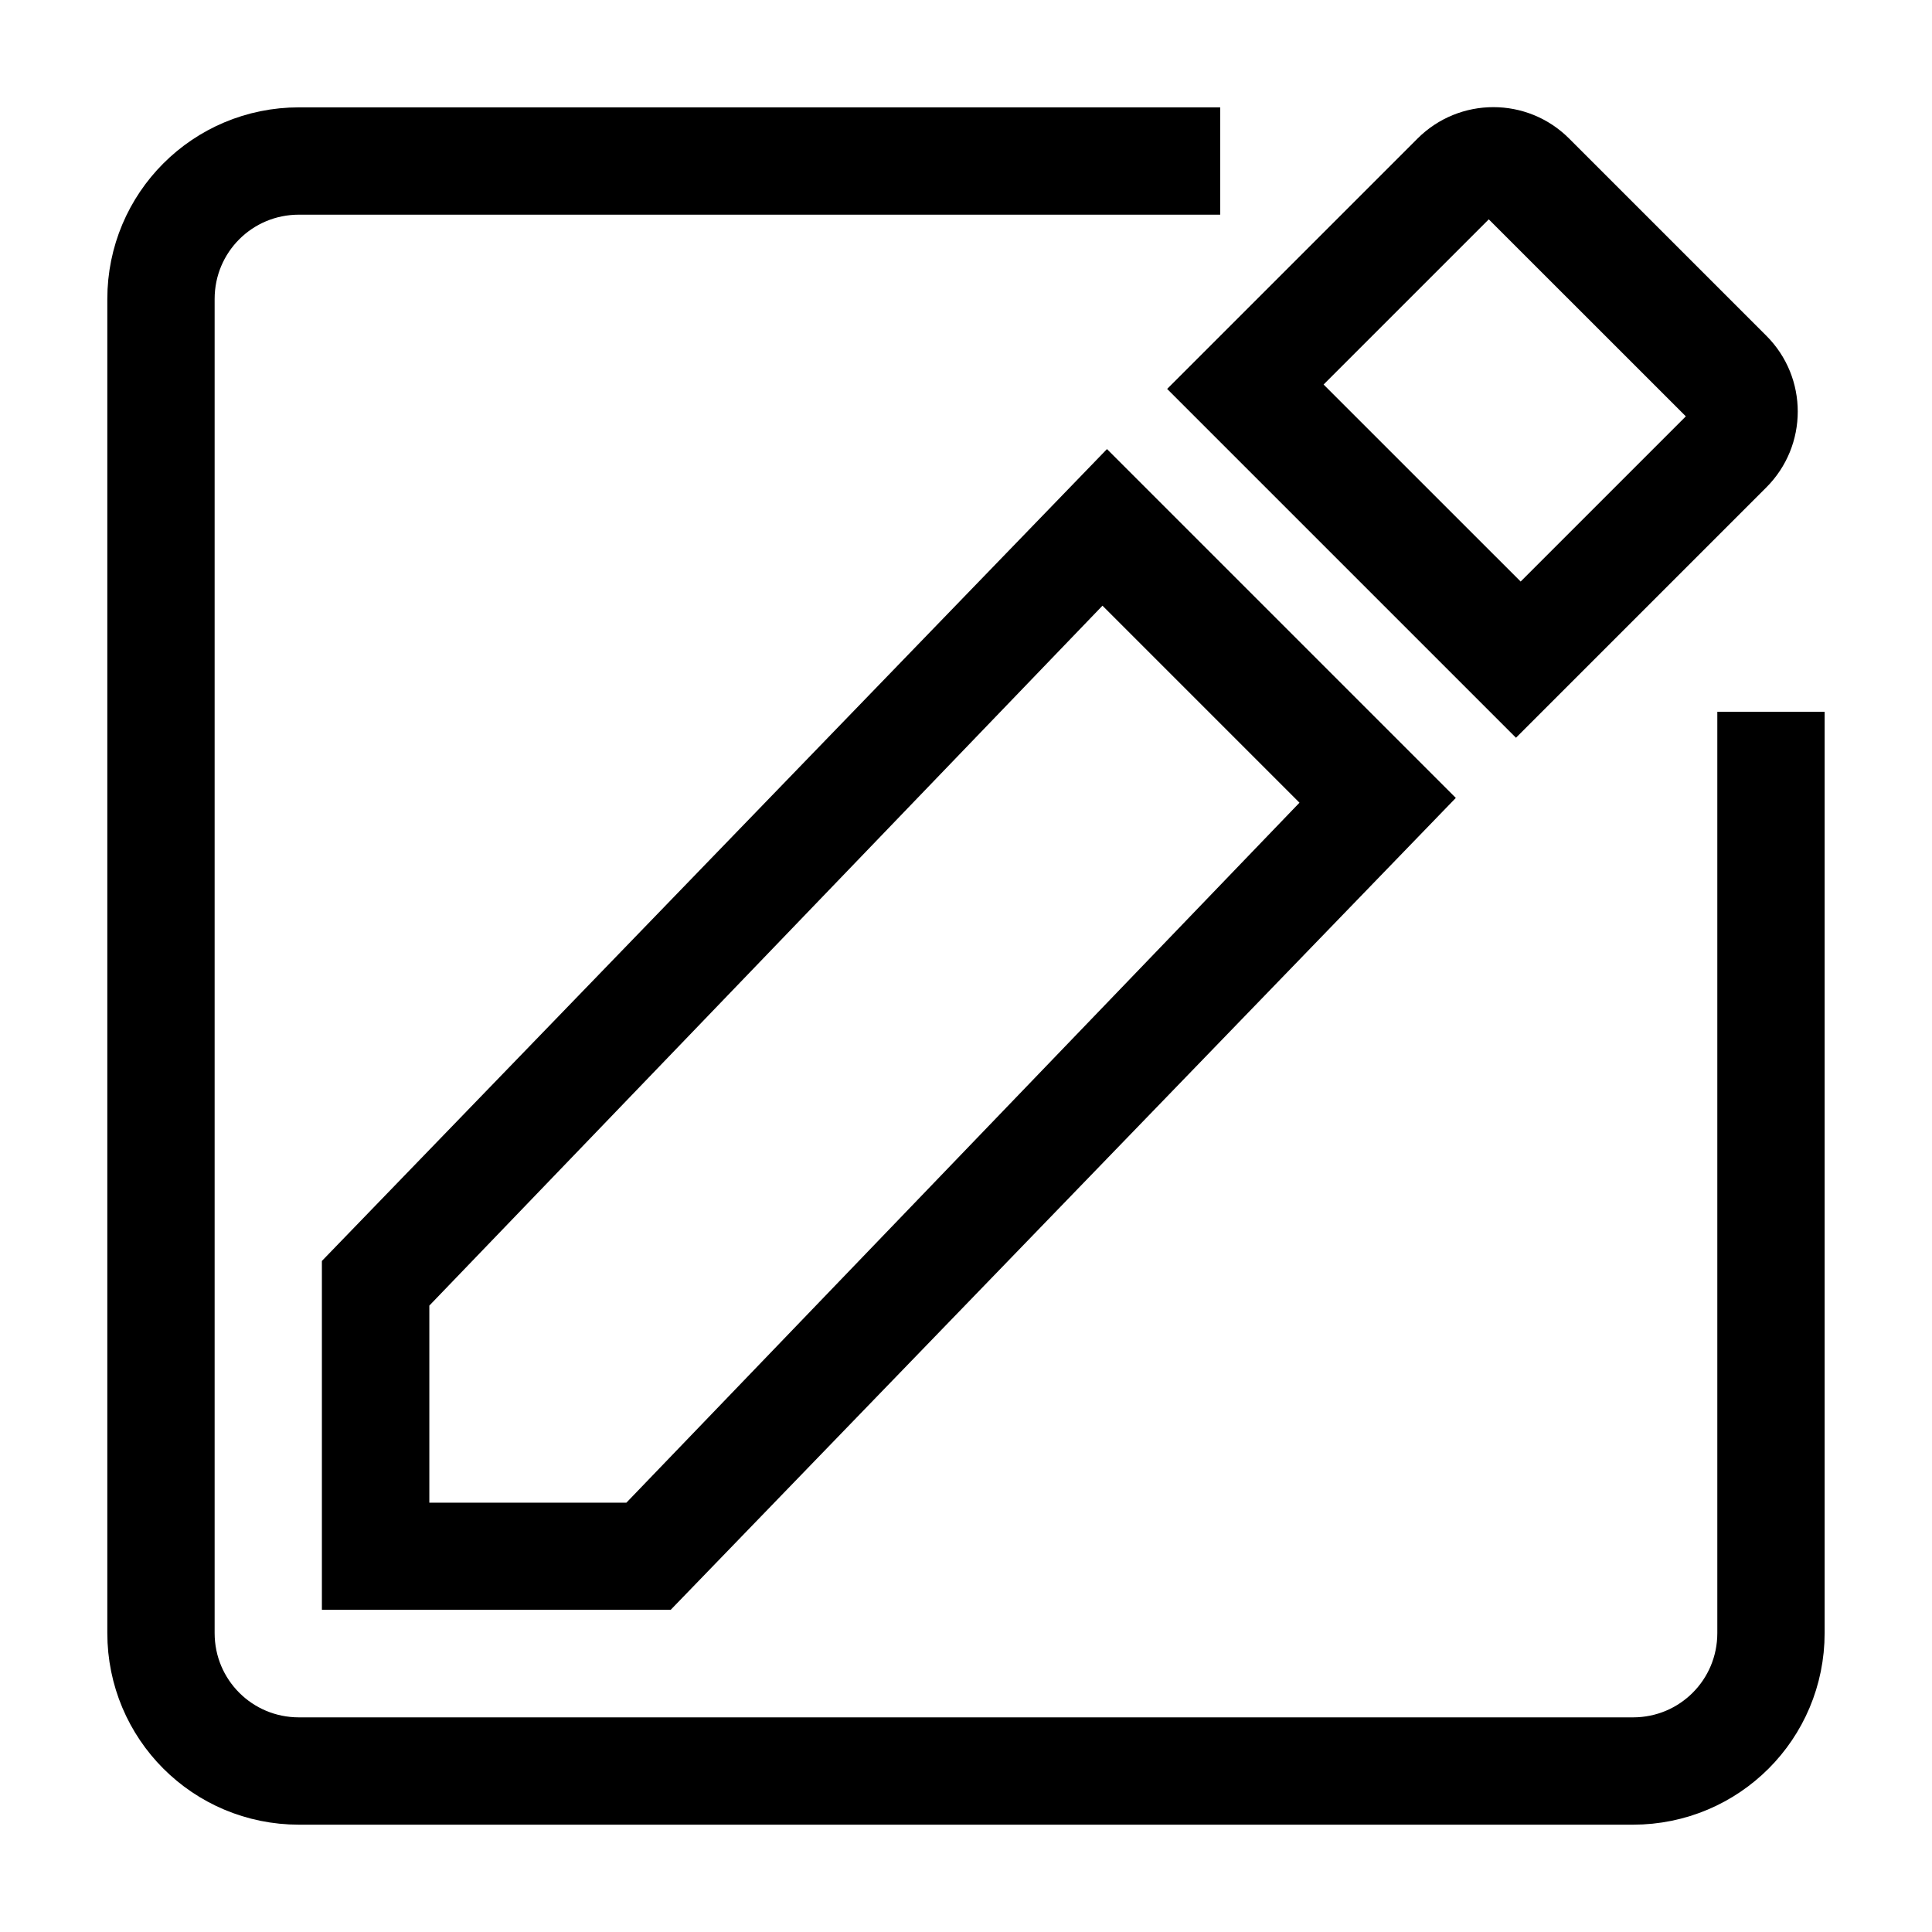
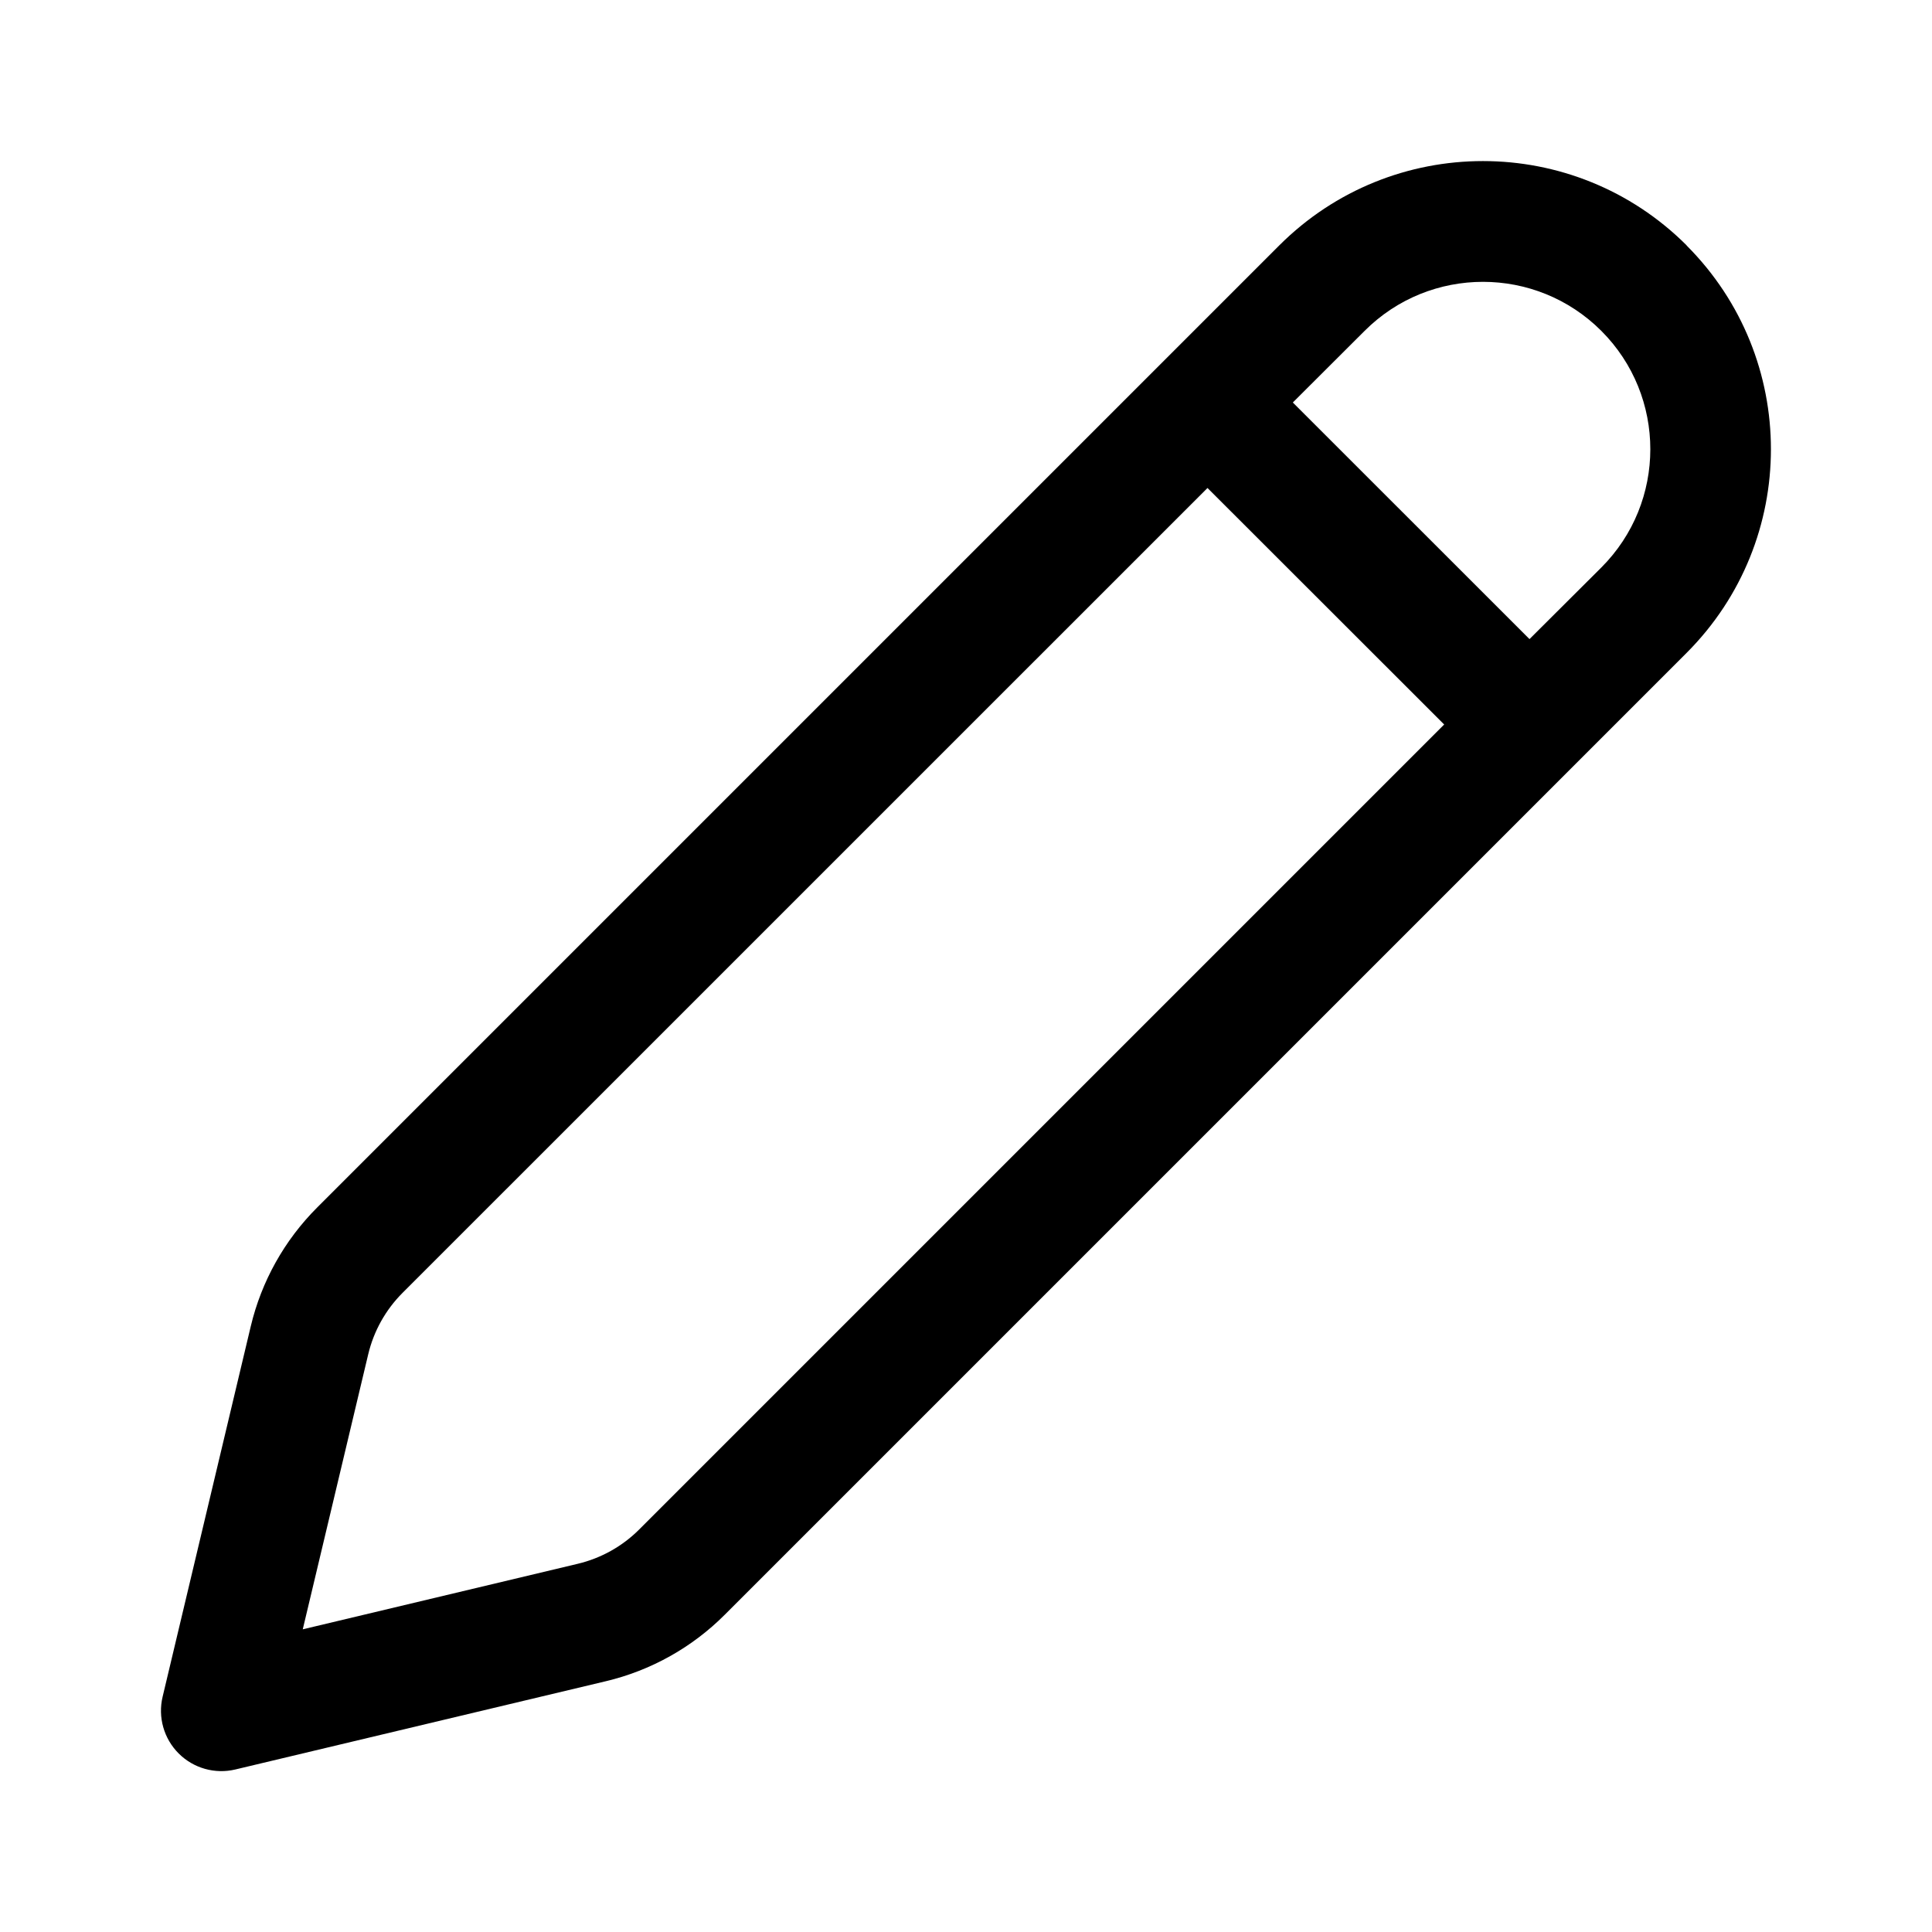
- <svg xmlns="http://www.w3.org/2000/svg" version="1.1" width="36" height="36" viewBox="0 0 36 36" enable-background="new 0 0 24.00 24.00" xml:space="preserve" id="svg853">
-   <defs id="defs857" />
-   <path fill="#000000" fill-opacity="1" stroke-width="0.2" stroke-linejoin="round" d="m 32.912,9.083 -4.664,4.664 -6.5,-6.5 4.664,-4.664 c 0.782,-0.782 2.048,-0.782 2.828,0 l 3.672,3.672 c 0.782,0.78 0.782,2.046 0,2.828 z M 5.998,23.496 20.627,8.368 27.127,14.868 12.498,29.996 H 5.998 Z M 27.741,4.087 l -3.078,3.078 3.672,3.671 3.078,-3.078 z M 24.214,14.957 20.543,11.286 8,24.328 V 28 h 3.672 z" id="path851" />
-   <g id="g961" transform="matrix(0.789473,0,0,0.7894759,14.13663,-0.5484149)" style="stroke-width:1.267">
-     <path id="rect1443" style="fill:none;stroke:#000000;stroke-width:2.533;stroke-linejoin:round" d="m 23.893,17.495 v 21.743 c 0,1.804 -1.453,3.257 -3.257,3.257 h -31.486 c -1.804,0 -3.257,-1.453 -3.257,-3.257 V 7.752 c 0,-1.804 1.453,-3.257 3.257,-3.257 l 21.743,-2e-7" />
-   </g>
+ <svg xmlns="http://www.w3.org/2000/svg" width="24" height="24" viewBox="0 0 24 24">
+   <path fill="#000000" d="M20.952 3.048a3.58 3.58 0 0 0-5.06 0L3.94 15a3.1 3.1 0 0 0-.825 1.476L2.02 21.078a.75.75 0 0 0 .904.903l4.601-1.096a3.1 3.1 0 0 0 1.477-.825l11.95-11.95a3.58 3.58 0 0 0 0-5.06m-4 1.06a2.078 2.078 0 1 1 2.94 2.94L19 7.939L16.06 5zM15 6.062L17.94 9l-10 10c-.21.21-.474.357-.763.426l-3.416.814l.813-3.416c.069-.29.217-.554.427-.764z" />
</svg>
